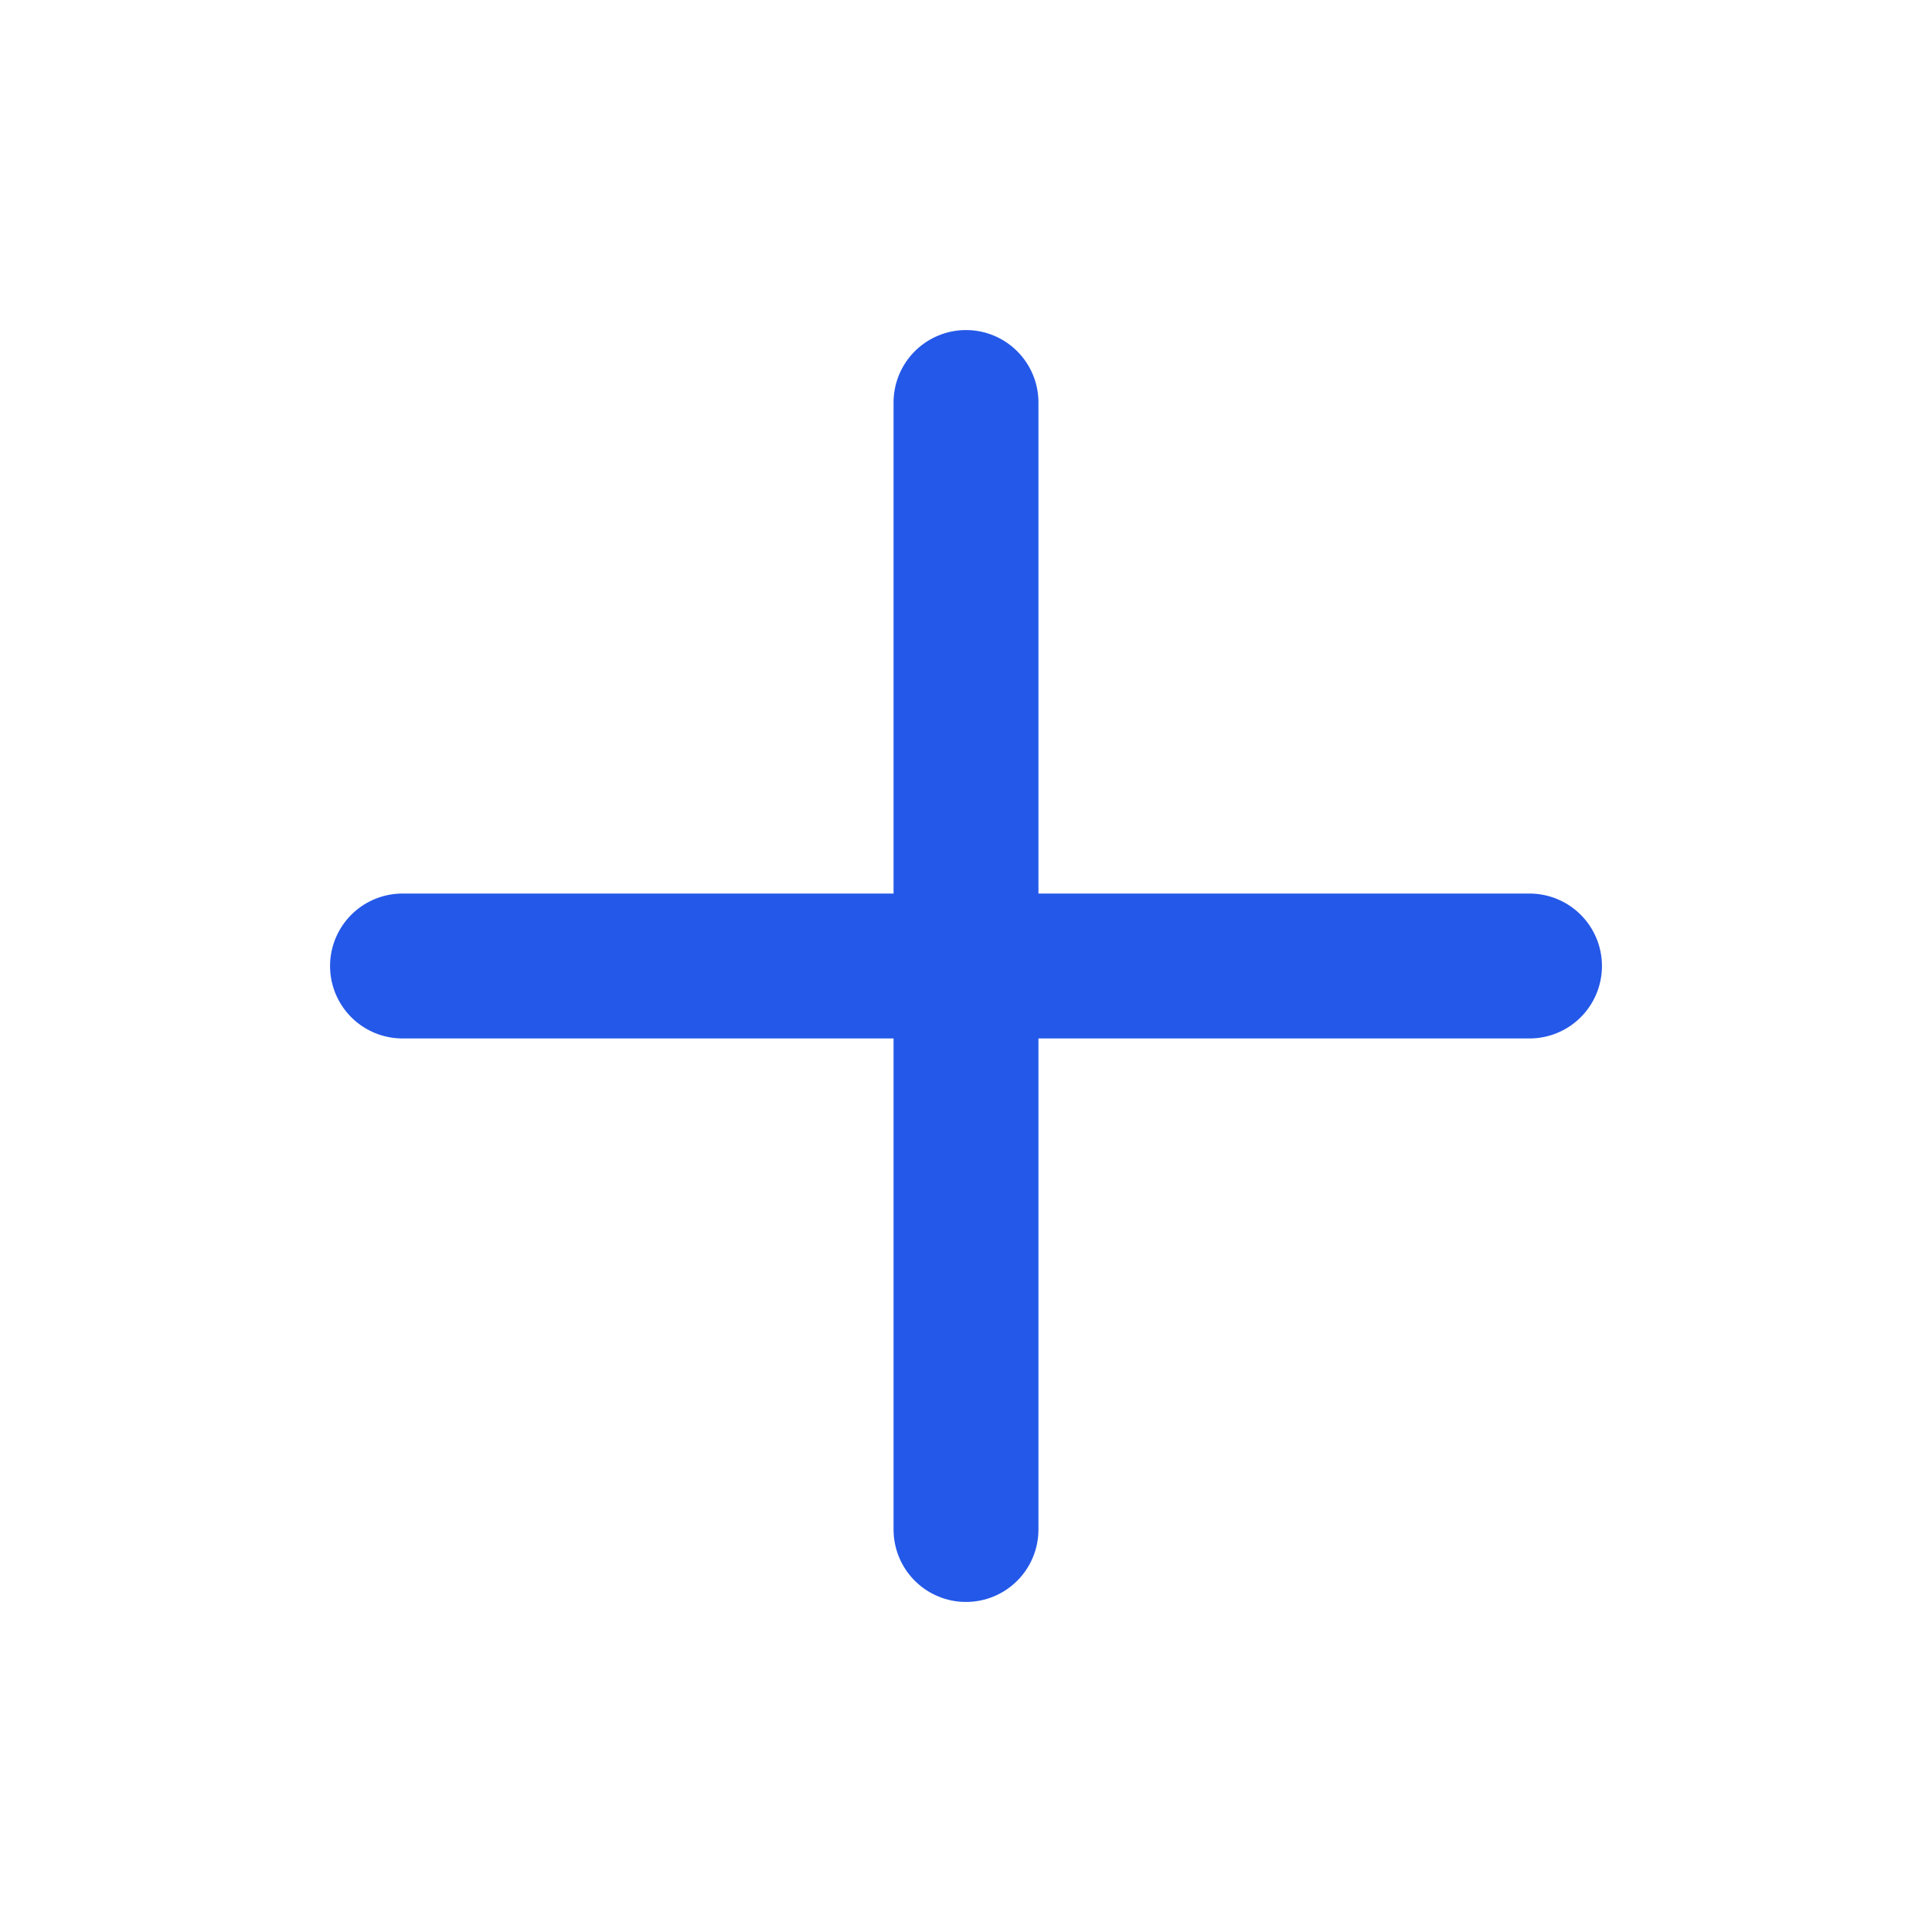
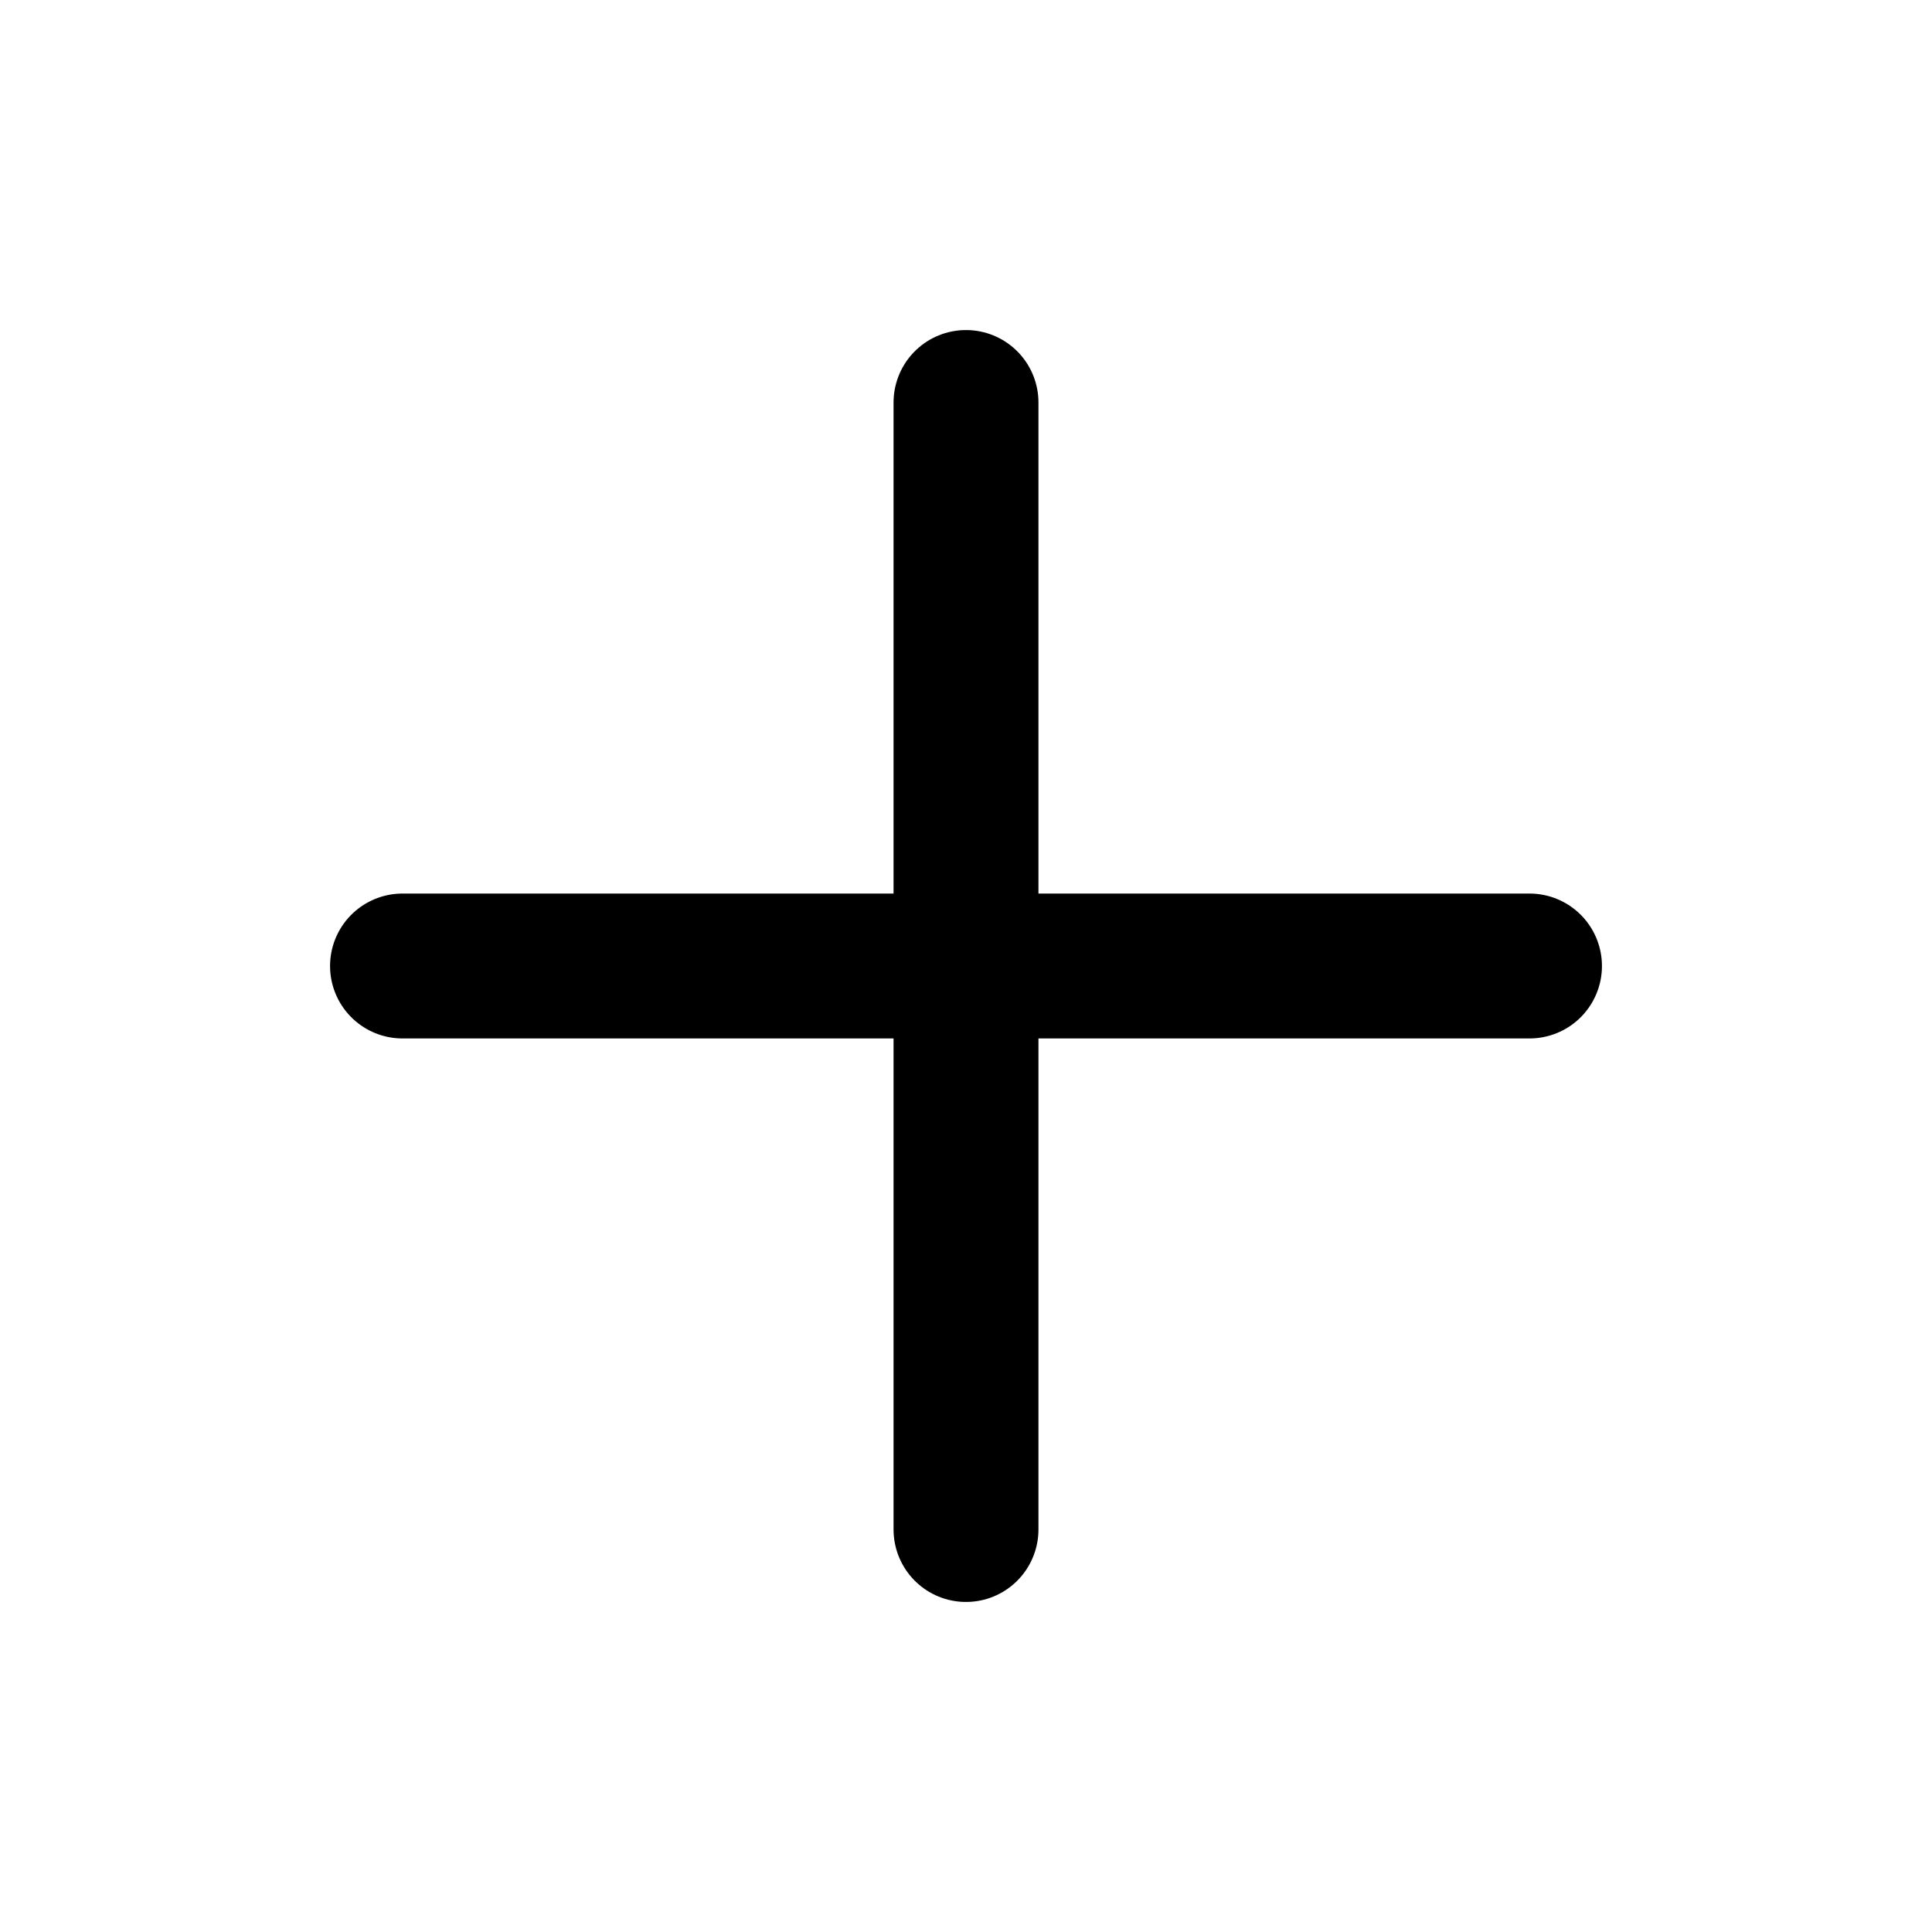
- <svg xmlns="http://www.w3.org/2000/svg" width="48" height="48" viewBox="0 0 24 24" fill="none" stroke="currentColor" stroke-width="1.8" stroke-linecap="round" stroke-linejoin="round" class="shift-icon " aria-hidden="true" style="color:#2458e8">
+ <svg width="24" height="24" viewBox="0 0 24 24" fill="none" stroke="currentColor" stroke-width="1.8" stroke-linecap="round" stroke-linejoin="round" class="shift-icon " aria-hidden="true">
  <path d="M12 5v14M5 12h14" />
</svg>
